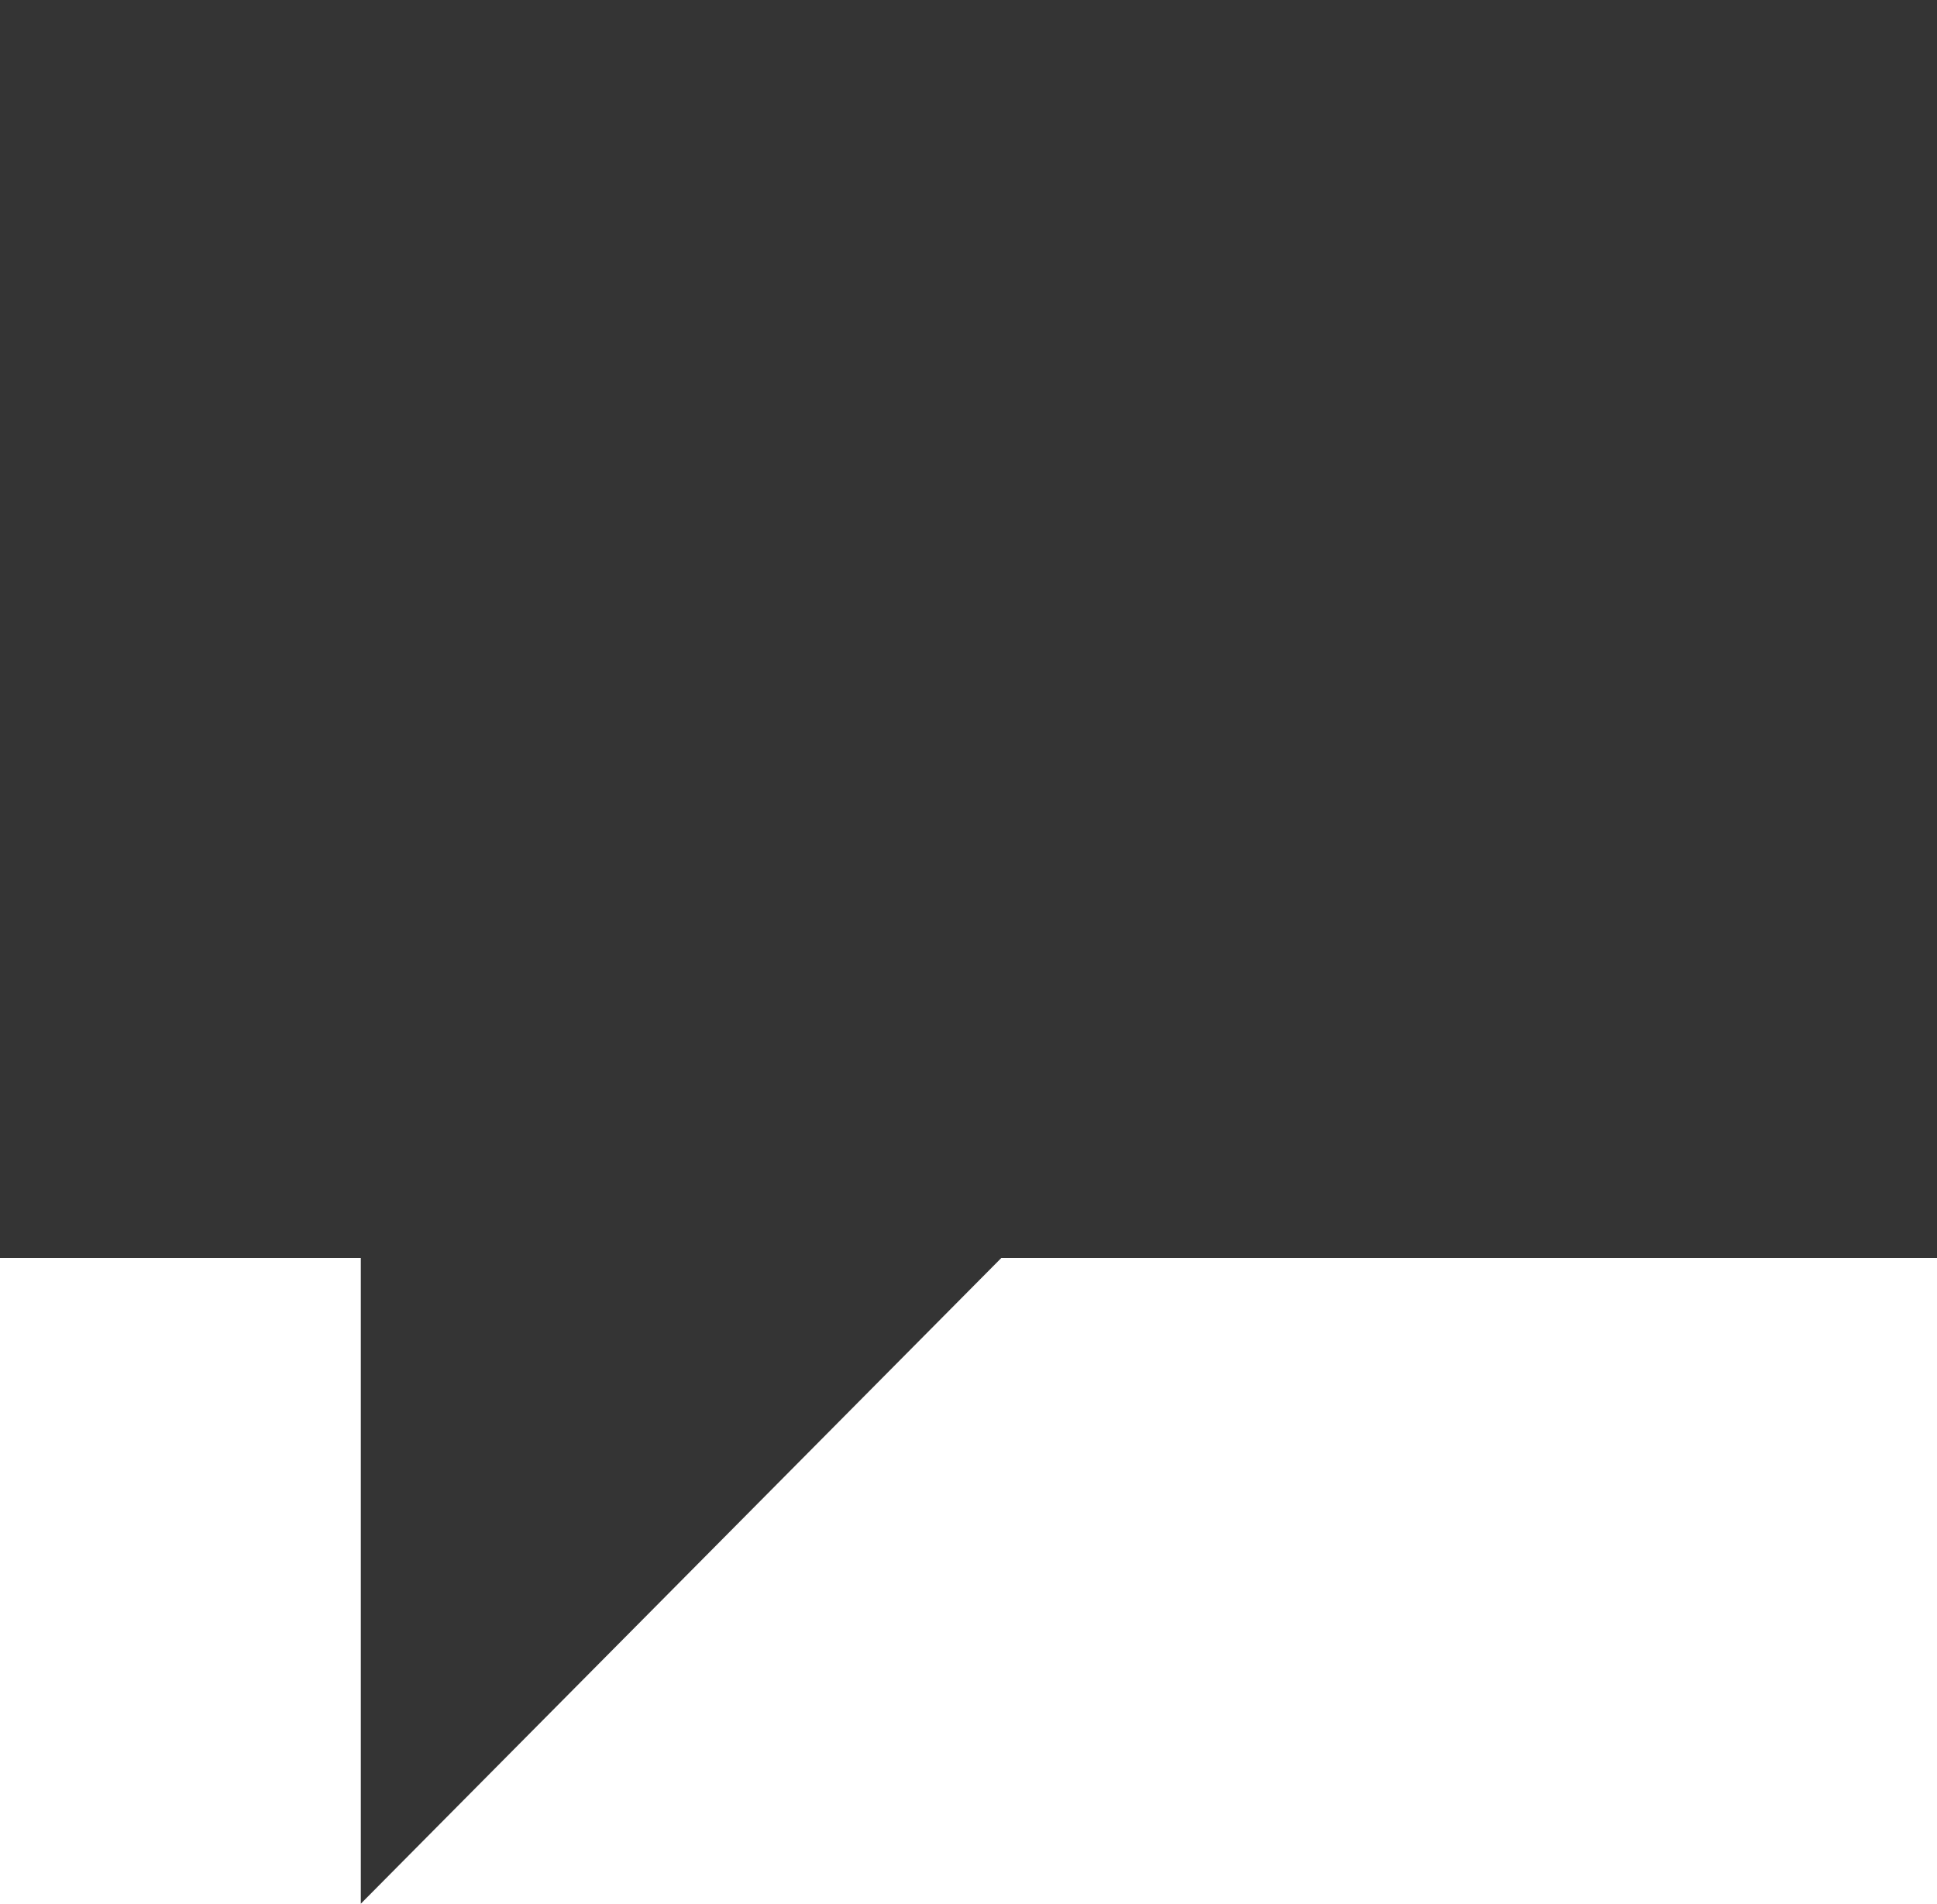
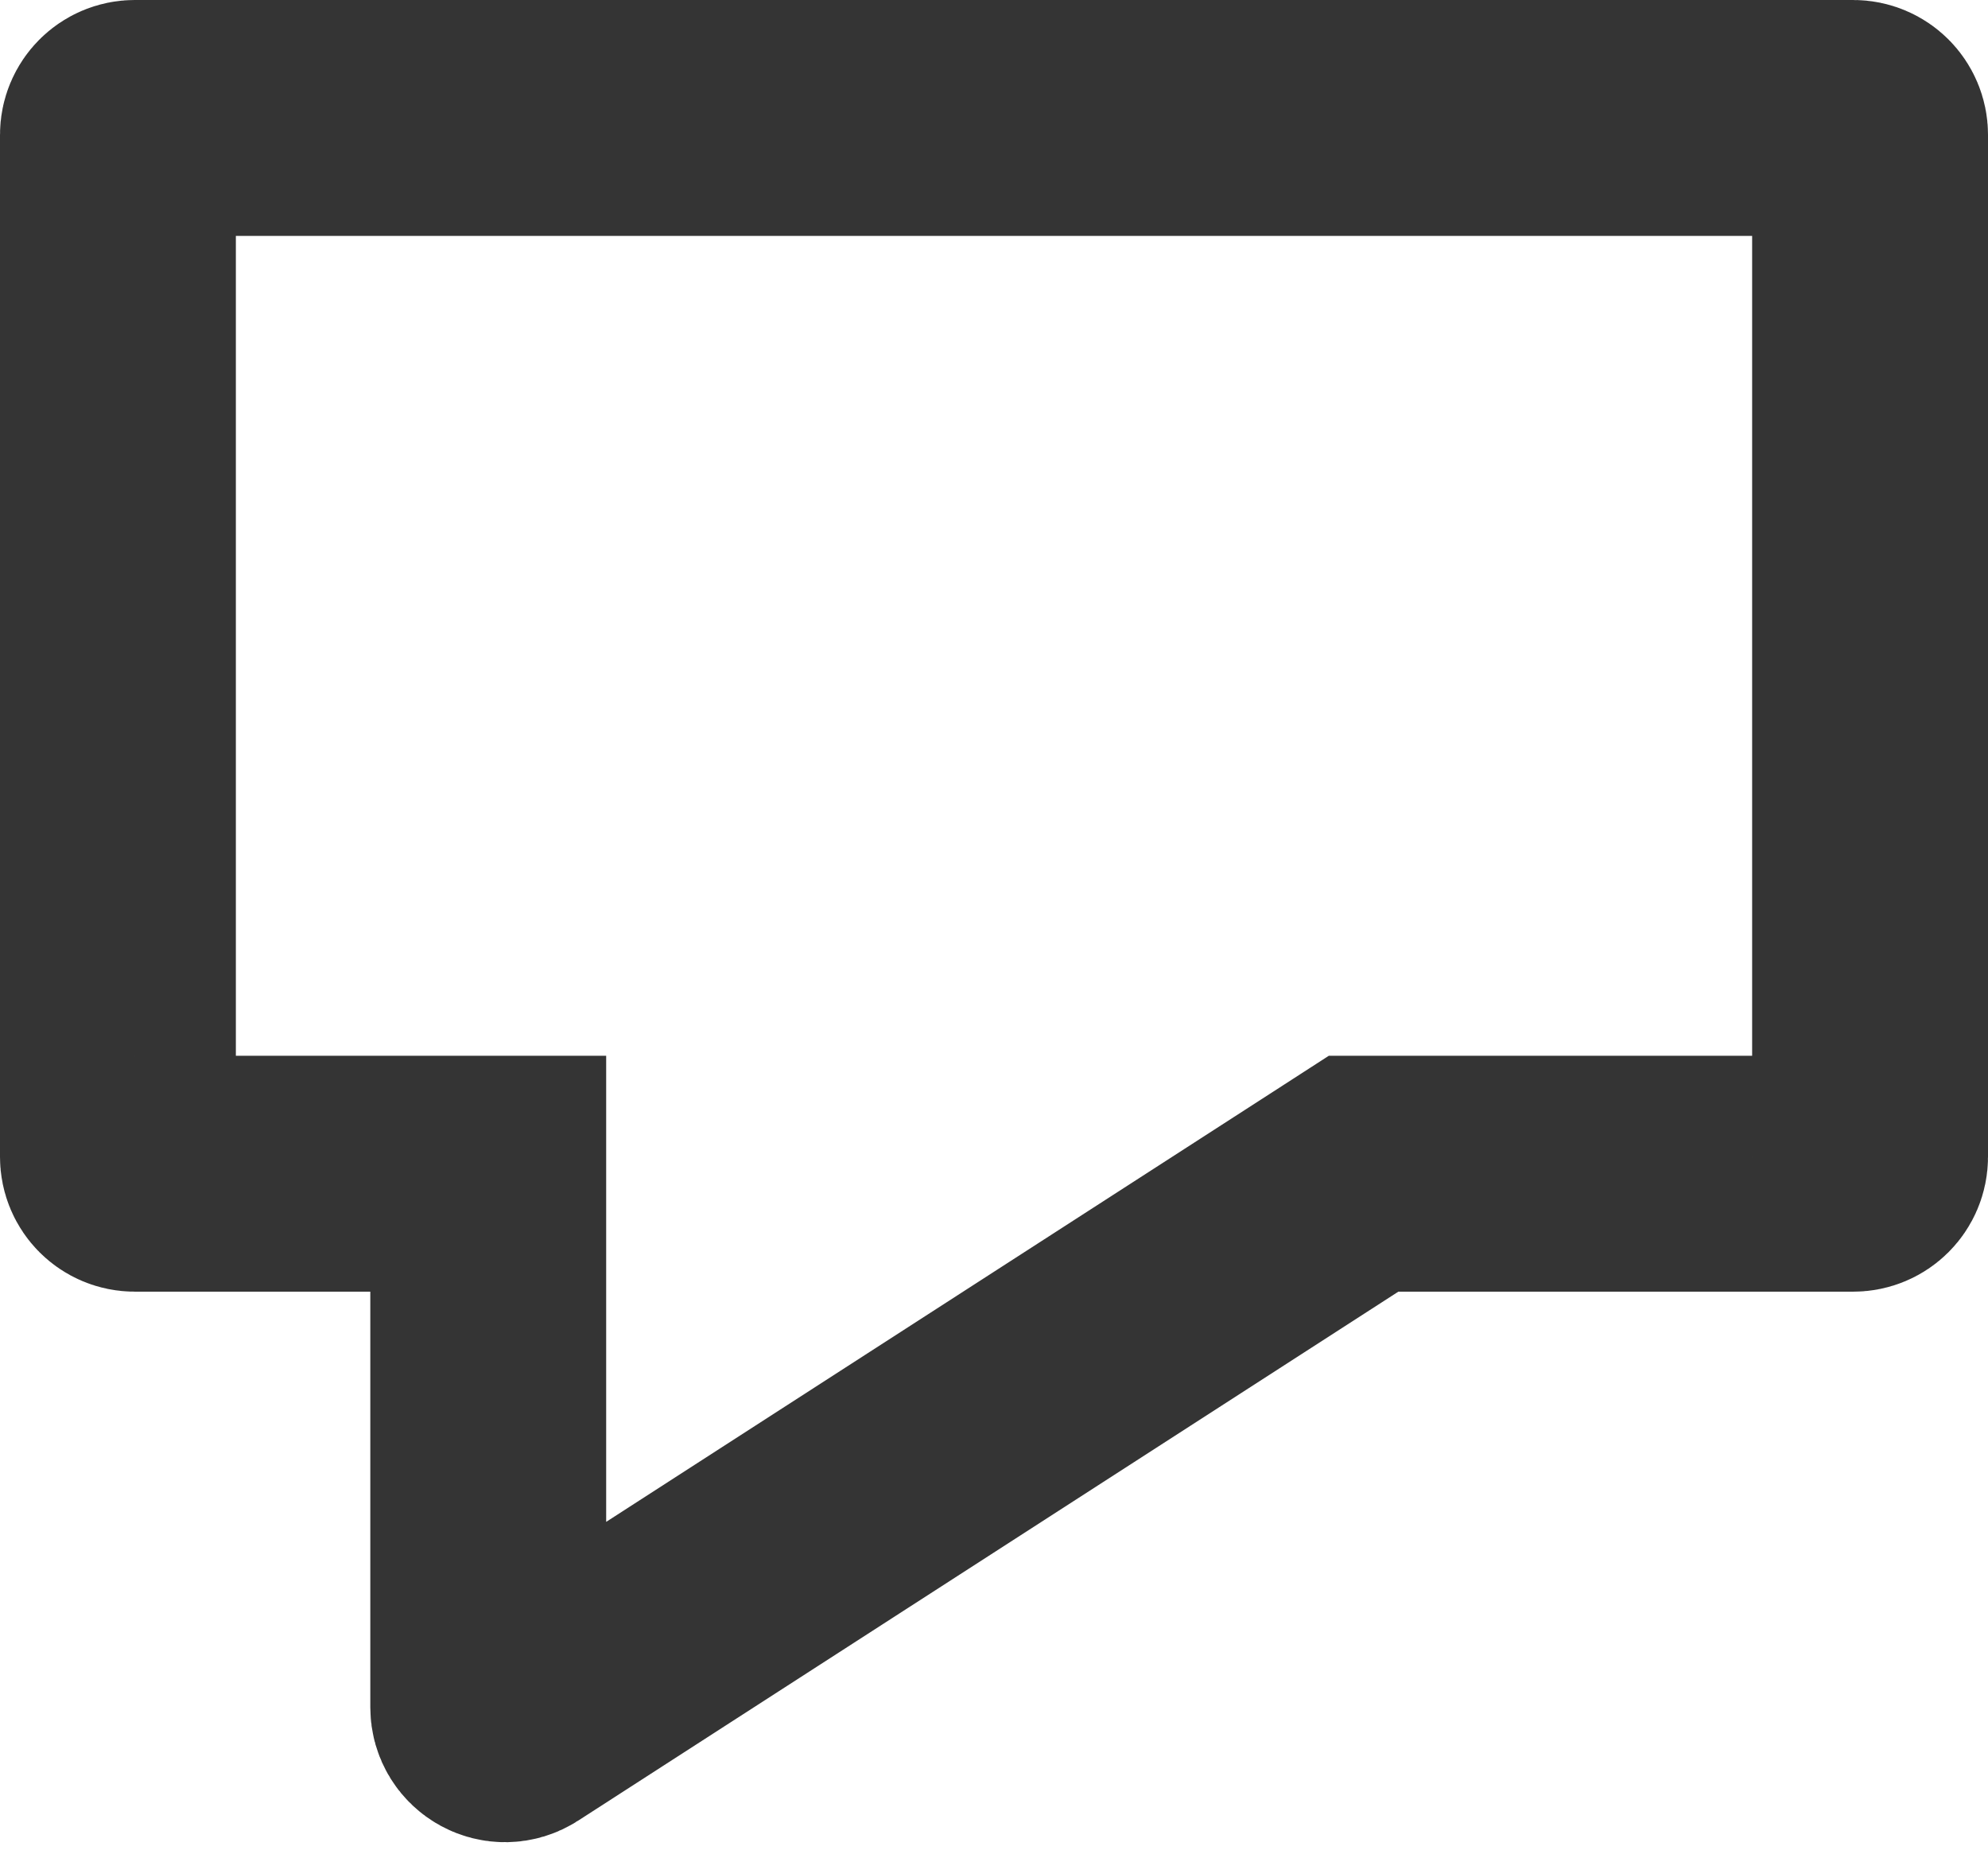
- <svg xmlns="http://www.w3.org/2000/svg" width="59" height="58" viewBox="0 0 59 58" fill="none">
-   <path d="M0 0H59V38.326H30.5L10.99 58V38.326C10.99 38.326 10.285 38.326 9.833 38.326C5.993 38.326 0 38.326 0 38.326V0Z" fill="#343434" />
+ <svg xmlns="http://www.w3.org/2000/svg" width="59" height="55" viewBox="0 0 59 55" fill="none">
+   <path d="M14.49 38.326V34.826H10.99H10.99H10.99H10.99H10.99H10.99H10.99H10.989H10.989H10.989H10.989H10.989H10.989H10.988H10.988H10.988H10.988H10.987H10.987H10.987H10.986H10.986H10.986H10.985H10.985H10.985H10.984H10.984H10.983H10.983H10.982H10.982H10.981H10.981H10.98H10.979H10.979H10.978H10.978H10.977H10.976H10.976H10.975H10.975H10.974H10.973H10.972H10.972H10.971H10.97H10.969H10.969H10.968H10.967H10.966H10.965H10.964H10.964H10.963H10.962H10.961H10.96H10.959H10.958H10.957H10.956H10.955H10.954H10.953H10.952H10.951H10.95H10.949H10.948H10.947H10.946H10.944H10.943H10.942H10.941H10.94H10.939H10.938H10.936H10.935H10.934H10.933H10.931H10.93H10.929H10.928H10.926H10.925H10.924H10.922H10.921H10.919H10.918H10.917H10.915H10.914H10.912H10.911H10.909H10.908H10.907H10.905H10.904H10.902H10.9H10.899H10.898H10.896H10.894H10.893H10.891H10.89H10.888H10.886H10.885H10.883H10.881H10.88H10.878H10.876H10.875H10.873H10.871H10.87H10.868H10.866H10.864H10.863H10.861H10.859H10.857H10.855H10.854H10.852H10.85H10.848H10.846H10.844H10.842H10.84H10.838H10.837H10.835H10.833H10.831H10.829H10.827H10.825H10.823H10.821H10.819H10.817H10.815H10.813H10.811H10.809H10.807H10.805H10.803H10.8H10.798H10.796H10.794H10.792H10.79H10.788H10.786H10.784H10.781H10.779H10.777H10.775H10.773H10.77H10.768H10.766H10.764H10.761H10.759H10.757H10.755H10.752H10.75H10.748H10.746H10.743H10.741H10.739H10.736H10.734H10.732H10.729H10.727H10.725H10.722H10.72H10.717H10.715H10.713H10.71H10.708H10.705H10.703H10.7H10.698H10.696H10.693H10.691H10.688H10.686H10.683H10.681H10.678H10.676H10.673H10.671H10.668H10.666H10.663H10.661H10.658H10.655H10.653H10.65H10.648H10.645H10.643H10.64H10.637H10.635H10.632H10.629H10.627H10.624H10.621H10.619H10.616H10.614H10.611H10.608H10.605H10.603H10.6H10.598H10.595H10.592H10.589H10.587H10.584H10.581H10.579H10.576H10.573H10.57H10.568H10.565H10.562H10.559H10.556H10.554H10.551H10.548H10.545H10.543H10.54H10.537H10.534H10.531H10.528H10.526H10.523H10.52H10.517H10.514H10.511H10.509H10.506H10.503H10.5H10.497H10.494H10.492H10.489H10.486H10.483H10.48H10.477H10.474H10.471H10.468H10.466H10.463H10.46H10.457H10.454H10.451H10.448H10.445H10.442H10.439H10.436H10.433H10.43H10.428H10.425H10.422H10.419H10.416H10.413H10.41H10.407H10.404H10.401H10.398H10.395H10.392H10.389H10.386H10.383H10.38H10.377H10.374H10.371H10.368H10.365H10.362H10.359H10.356H10.353H10.35H10.347H10.344H10.341H10.338H10.335H10.332H10.329H10.326H10.323H10.32H10.317H10.314H10.311H10.308H10.305H10.302H10.299H10.296H10.293H10.29H10.287H10.284H10.281H10.278H10.275H10.271H10.268H10.265H10.262H10.259H10.256H10.253H10.25H10.247H10.244H10.241H10.238H10.235H10.232H10.229H10.226H10.223H10.22H10.217H10.214H10.211H10.208H10.205H10.202H10.199H10.196H10.193H10.19H10.187H10.183H10.18H10.177H10.174H10.171H10.168H10.165H10.162H10.159H10.156H10.153H10.15H10.147H10.144H10.141H10.138H10.135H10.132H10.129H10.126H10.123H10.12H10.117H10.114H10.111H10.108H10.105H10.102H10.099H10.096H10.093H10.09H10.087H10.084H10.081H10.078H10.075H10.072H10.069H10.066H10.063H10.06H10.057H10.054H10.051H10.048H10.045H10.042H10.039H10.036H10.033H10.03H10.027H10.024H10.022H10.019H10.016H10.013H10.01H10.007H10.004H10.001H9.998H9.995H9.992H9.989H9.987H9.984H9.981H9.978H9.975H9.972H9.969H9.966H9.963H9.961H9.958H9.955H9.952H9.949H9.946H9.943H9.941H9.938H9.935H9.932H9.929H9.926H9.924H9.921H9.918H9.915H9.912H9.91H9.907H9.904H9.901H9.898H9.896H9.893H9.89H9.887H9.885H9.882H9.879H9.876H9.874H9.871H9.868H9.866H9.863H9.86H9.857H9.855H9.852H9.849H9.847H9.844H9.841H9.839H9.836H9.833H9.823H9.813H9.802H9.792H9.782H9.771H9.761H9.751H9.74H9.73H9.72H9.709H9.699H9.688H9.678H9.668H9.657H9.647H9.636H9.626H9.615H9.605H9.594H9.584H9.573H9.563H9.552H9.542H9.531H9.52H9.51H9.499H9.489H9.478H9.467H9.457H9.446H9.436H9.425H9.414H9.404H9.393H9.382H9.372H9.361H9.35H9.339H9.329H9.318H9.307H9.296H9.286H9.275H9.264H9.253H9.243H9.232H9.221H9.21H9.199H9.188H9.178H9.167H9.156H9.145H9.134H9.123H9.112H9.101H9.091H9.08H9.069H9.058H9.047H9.036H9.025H9.014H9.003H8.992H8.981H8.97H8.959H8.948H8.937H8.926H8.915H8.904H8.893H8.882H8.871H8.86H8.849H8.838H8.826H8.815H8.804H8.793H8.782H8.771H8.76H8.749H8.737H8.726H8.715H8.704H8.693H8.682H8.67H8.659H8.648H8.637H8.626H8.614H8.603H8.592H8.581H8.57H8.558H8.547H8.536H8.524H8.513H8.502H8.491H8.479H8.468H8.457H8.445H8.434H8.423H8.411H8.4H8.389H8.377H8.366H8.355H8.343H8.332H8.321H8.309H8.298H8.287H8.275H8.264H8.252H8.241H8.23H8.218H8.207H8.195H8.184H8.172H8.161H8.149H8.138H8.127H8.115H8.104H8.092H8.081H8.069H8.058H8.046H8.035H8.023H8.012H8H7.989H7.977H7.966H7.954H7.943H7.931H7.92H7.908H7.896H7.885H7.873H7.862H7.85H7.839H7.827H7.815H7.804H7.792H7.781H7.769H7.758H7.746H7.734H7.723H7.711H7.699H7.688H7.676H7.665H7.653H7.641H7.63H7.618H7.606H7.595H7.583H7.571H7.56H7.548H7.536H7.525H7.513H7.501H7.49H7.478H7.466H7.455H7.443H7.431H7.42H7.408H7.396H7.385H7.373H7.361H7.349H7.338H7.326H7.314H7.303H7.291H7.279H7.267H7.256H7.244H7.232H7.221H7.209H7.197H7.185H7.174H7.162H7.15H7.138H7.127H7.115H7.103H7.091H7.08H7.068H7.056H7.044H7.032H7.021H7.009H6.997H6.985H6.974H6.962H6.95H6.938H6.927H6.915H6.903H6.891H6.879H6.868H6.856H6.844H6.832H6.82H6.809H6.797H6.785H6.773H6.762H6.75H6.738H6.726H6.714H6.703H6.691H6.679H6.667H6.655H6.644H6.632H6.62H6.608H6.596H6.585H6.573H6.561H6.549H6.537H6.526H6.514H6.502H6.49H6.478H6.467H6.455H6.443H6.431H6.419H6.408H6.396H6.384H6.372H6.36H6.349H6.337H6.325H6.313H6.301H6.29H6.278H6.266H6.254H6.242H6.231H6.219H6.207H6.195H6.183H6.172H6.16H6.148H6.136H6.124H6.113H6.101H6.089H6.077H6.066H6.054H6.042H6.03H6.018H6.007H5.995H5.983H5.971H5.96H5.948H5.936H5.924H5.912H5.901H5.889H5.877H5.865H5.854H5.842H5.83H5.818H5.807H5.795H5.783H5.771H5.76H5.748H5.736H5.725H5.713H5.701H5.689H5.678H5.666H5.654H5.643H5.631H5.619H5.607H5.596H5.584H5.572H5.561H5.549H5.537H5.526H5.514H5.502H5.49H5.479H5.467H5.455H5.444H5.432H5.42H5.409H5.397H5.385H5.374H5.362H5.351H5.339H5.327H5.316H5.304H5.292H5.281H5.269H5.258H5.246H5.234H5.223H5.211H5.2H5.188H5.176H5.165H5.153H5.142H5.13H5.118H5.107H5.095H5.084H5.072H5.061H5.049H5.038H5.026H5.015H5.003H4.991H4.98H4.968H4.957H4.945H4.934H4.922H4.911H4.899H4.888H4.877H4.865H4.854H4.842H4.831H4.819H4.808H4.796H4.785H4.773H4.762H4.751H4.739H4.728H4.716H4.705H4.694H4.682H4.671H4.659H4.648H4.637H4.625H4.614H4.603H4.591H4.58H4.569H4.557H4.546H4.535H4.523H4.512H4.501H4.489H4.478H4.467H4.456H4.444H4.433H4.422H4.411H4.399H4.388H4.377H4.366H4.354H4.343H4.332H4.321H4.31H4.298H4.287H4.276H4.265H4.254H4.243H4.231H4.22H4.209H4.198H4.187H4.176H4.165H4.154H4.142H4.131H4.12H4.109H4.098H4.087H4.076H4.065H4.054H4.043H4.032H4.021H4.01H3.999C3.724 34.826 3.5 34.604 3.5 34.326V4C3.5 3.724 3.724 3.5 4 3.5H55C55.276 3.5 55.5 3.724 55.5 4V34.326C55.5 34.602 55.276 34.826 55 34.826H41.5H40.469L39.603 35.385L15.261 51.081C14.928 51.296 14.49 51.057 14.49 50.661V38.326Z" stroke="#343434" stroke-width="7" />
</svg>
